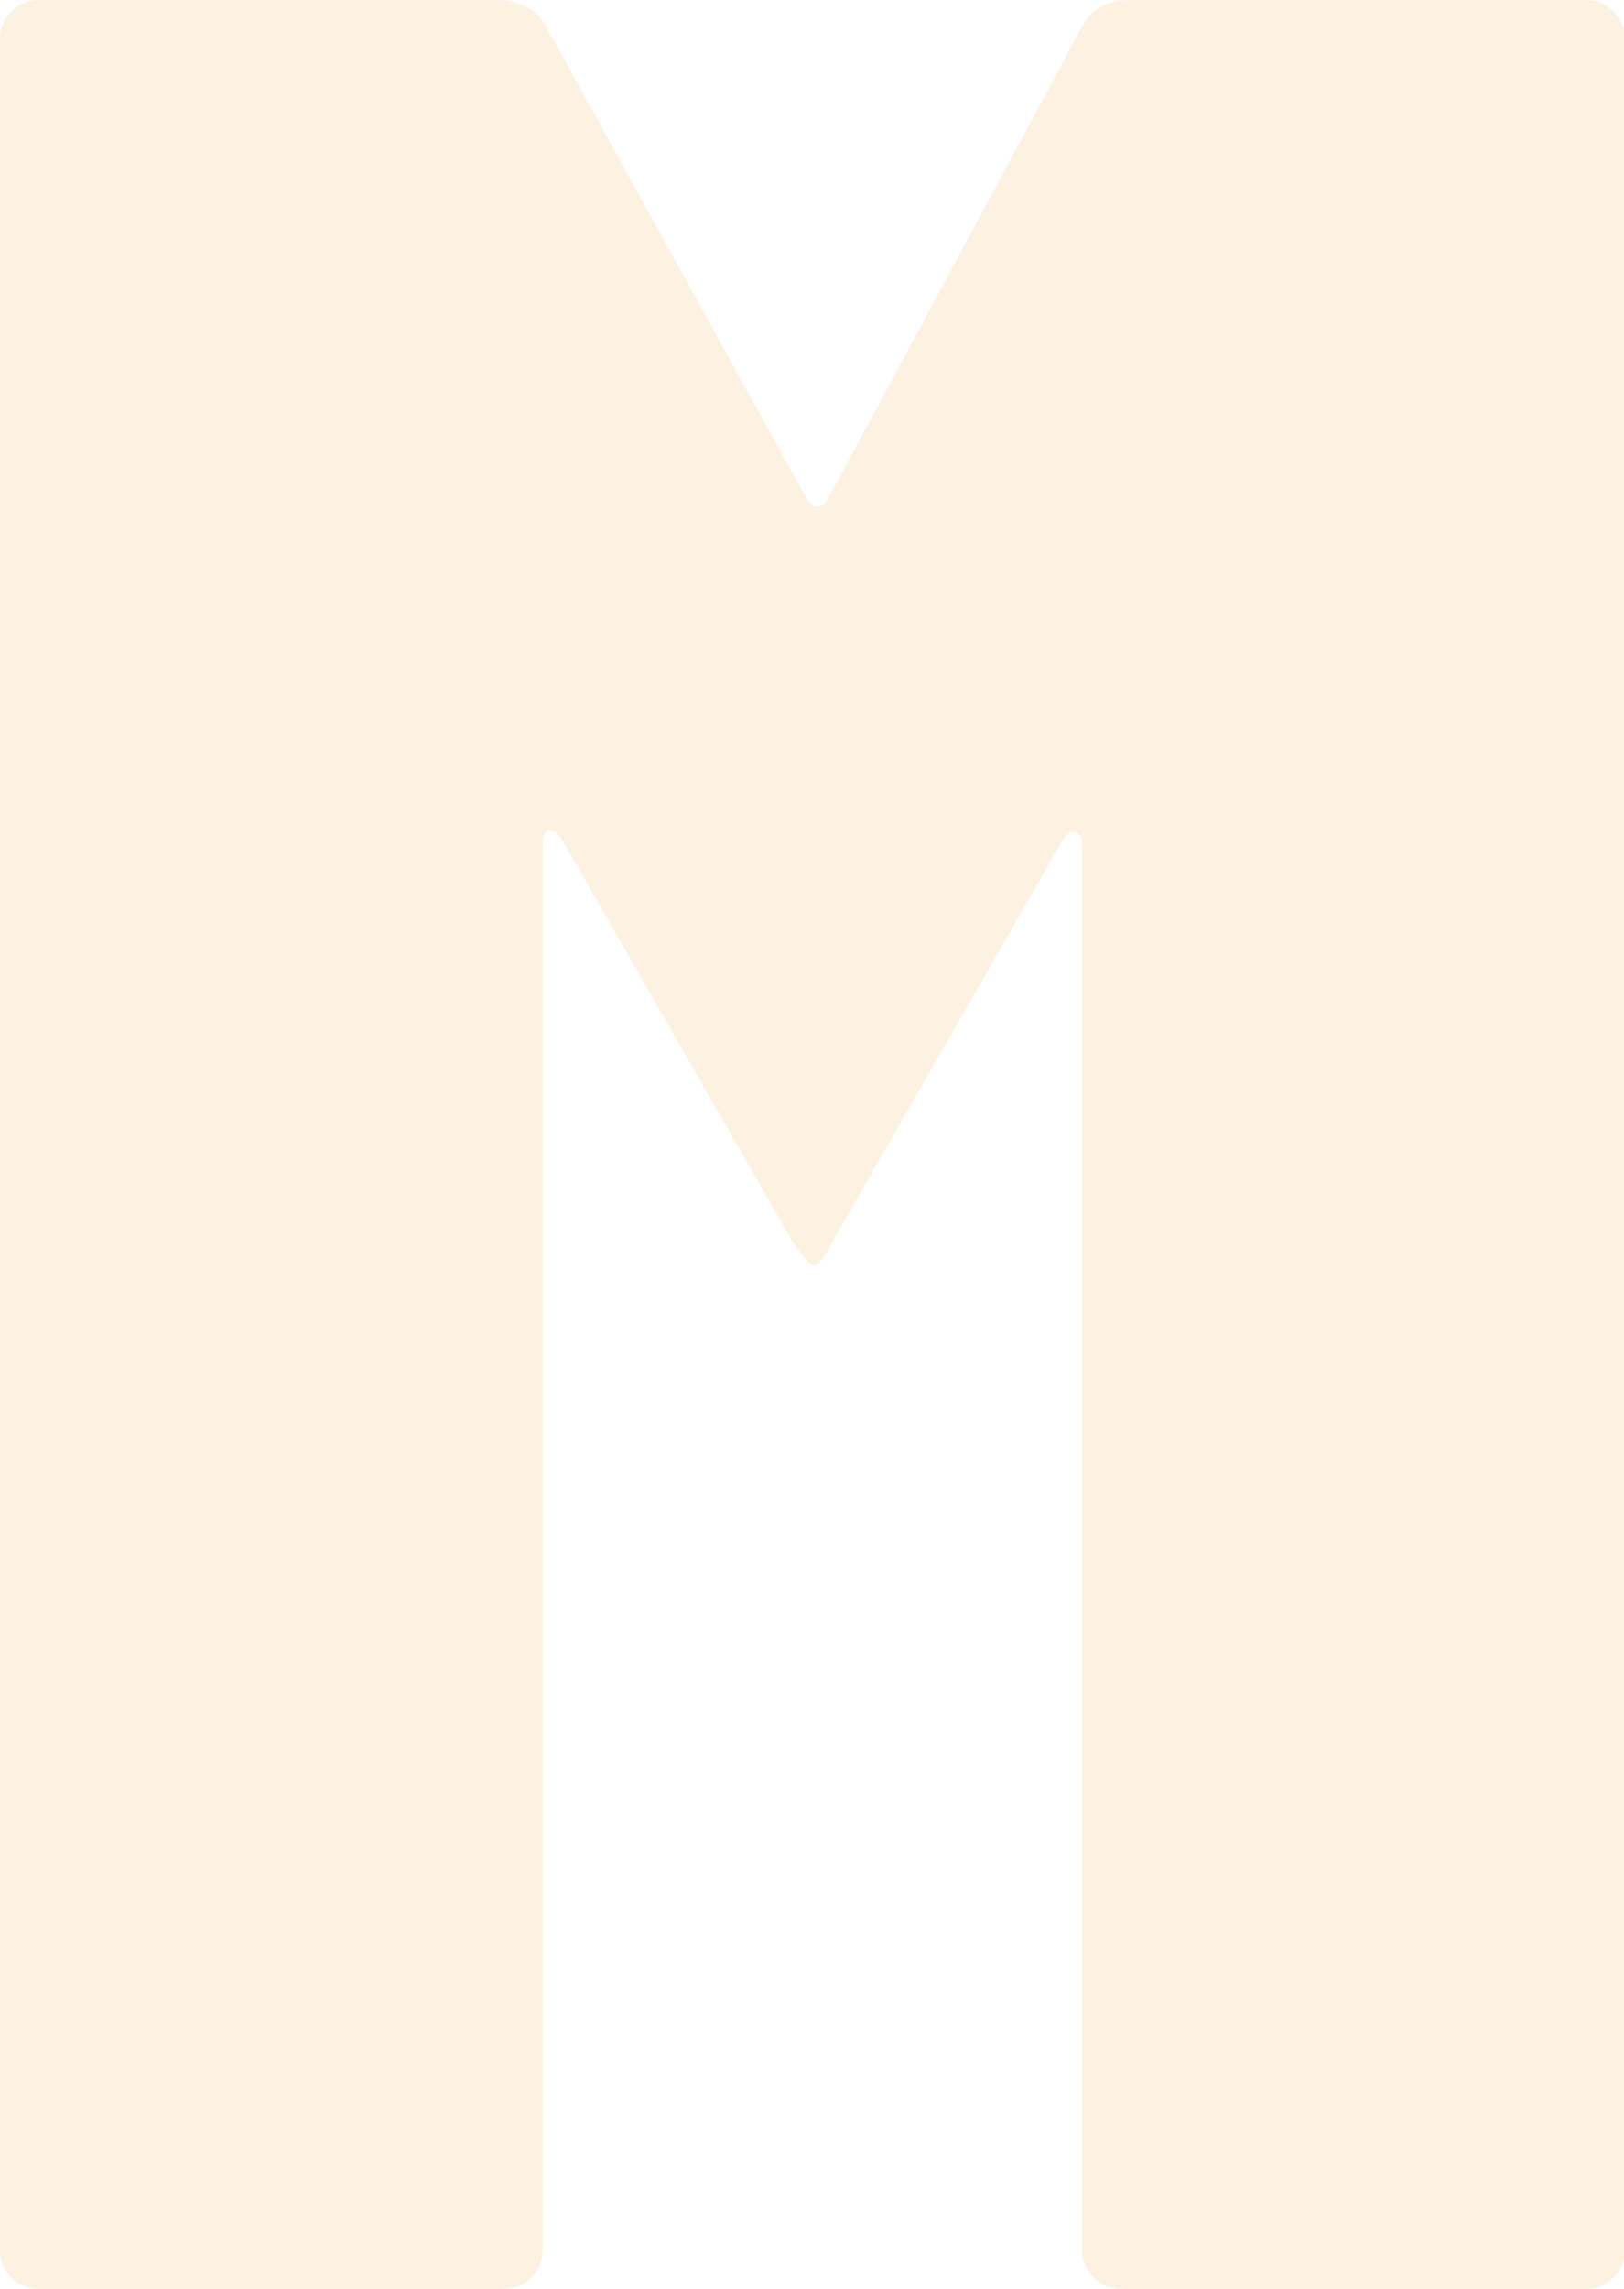
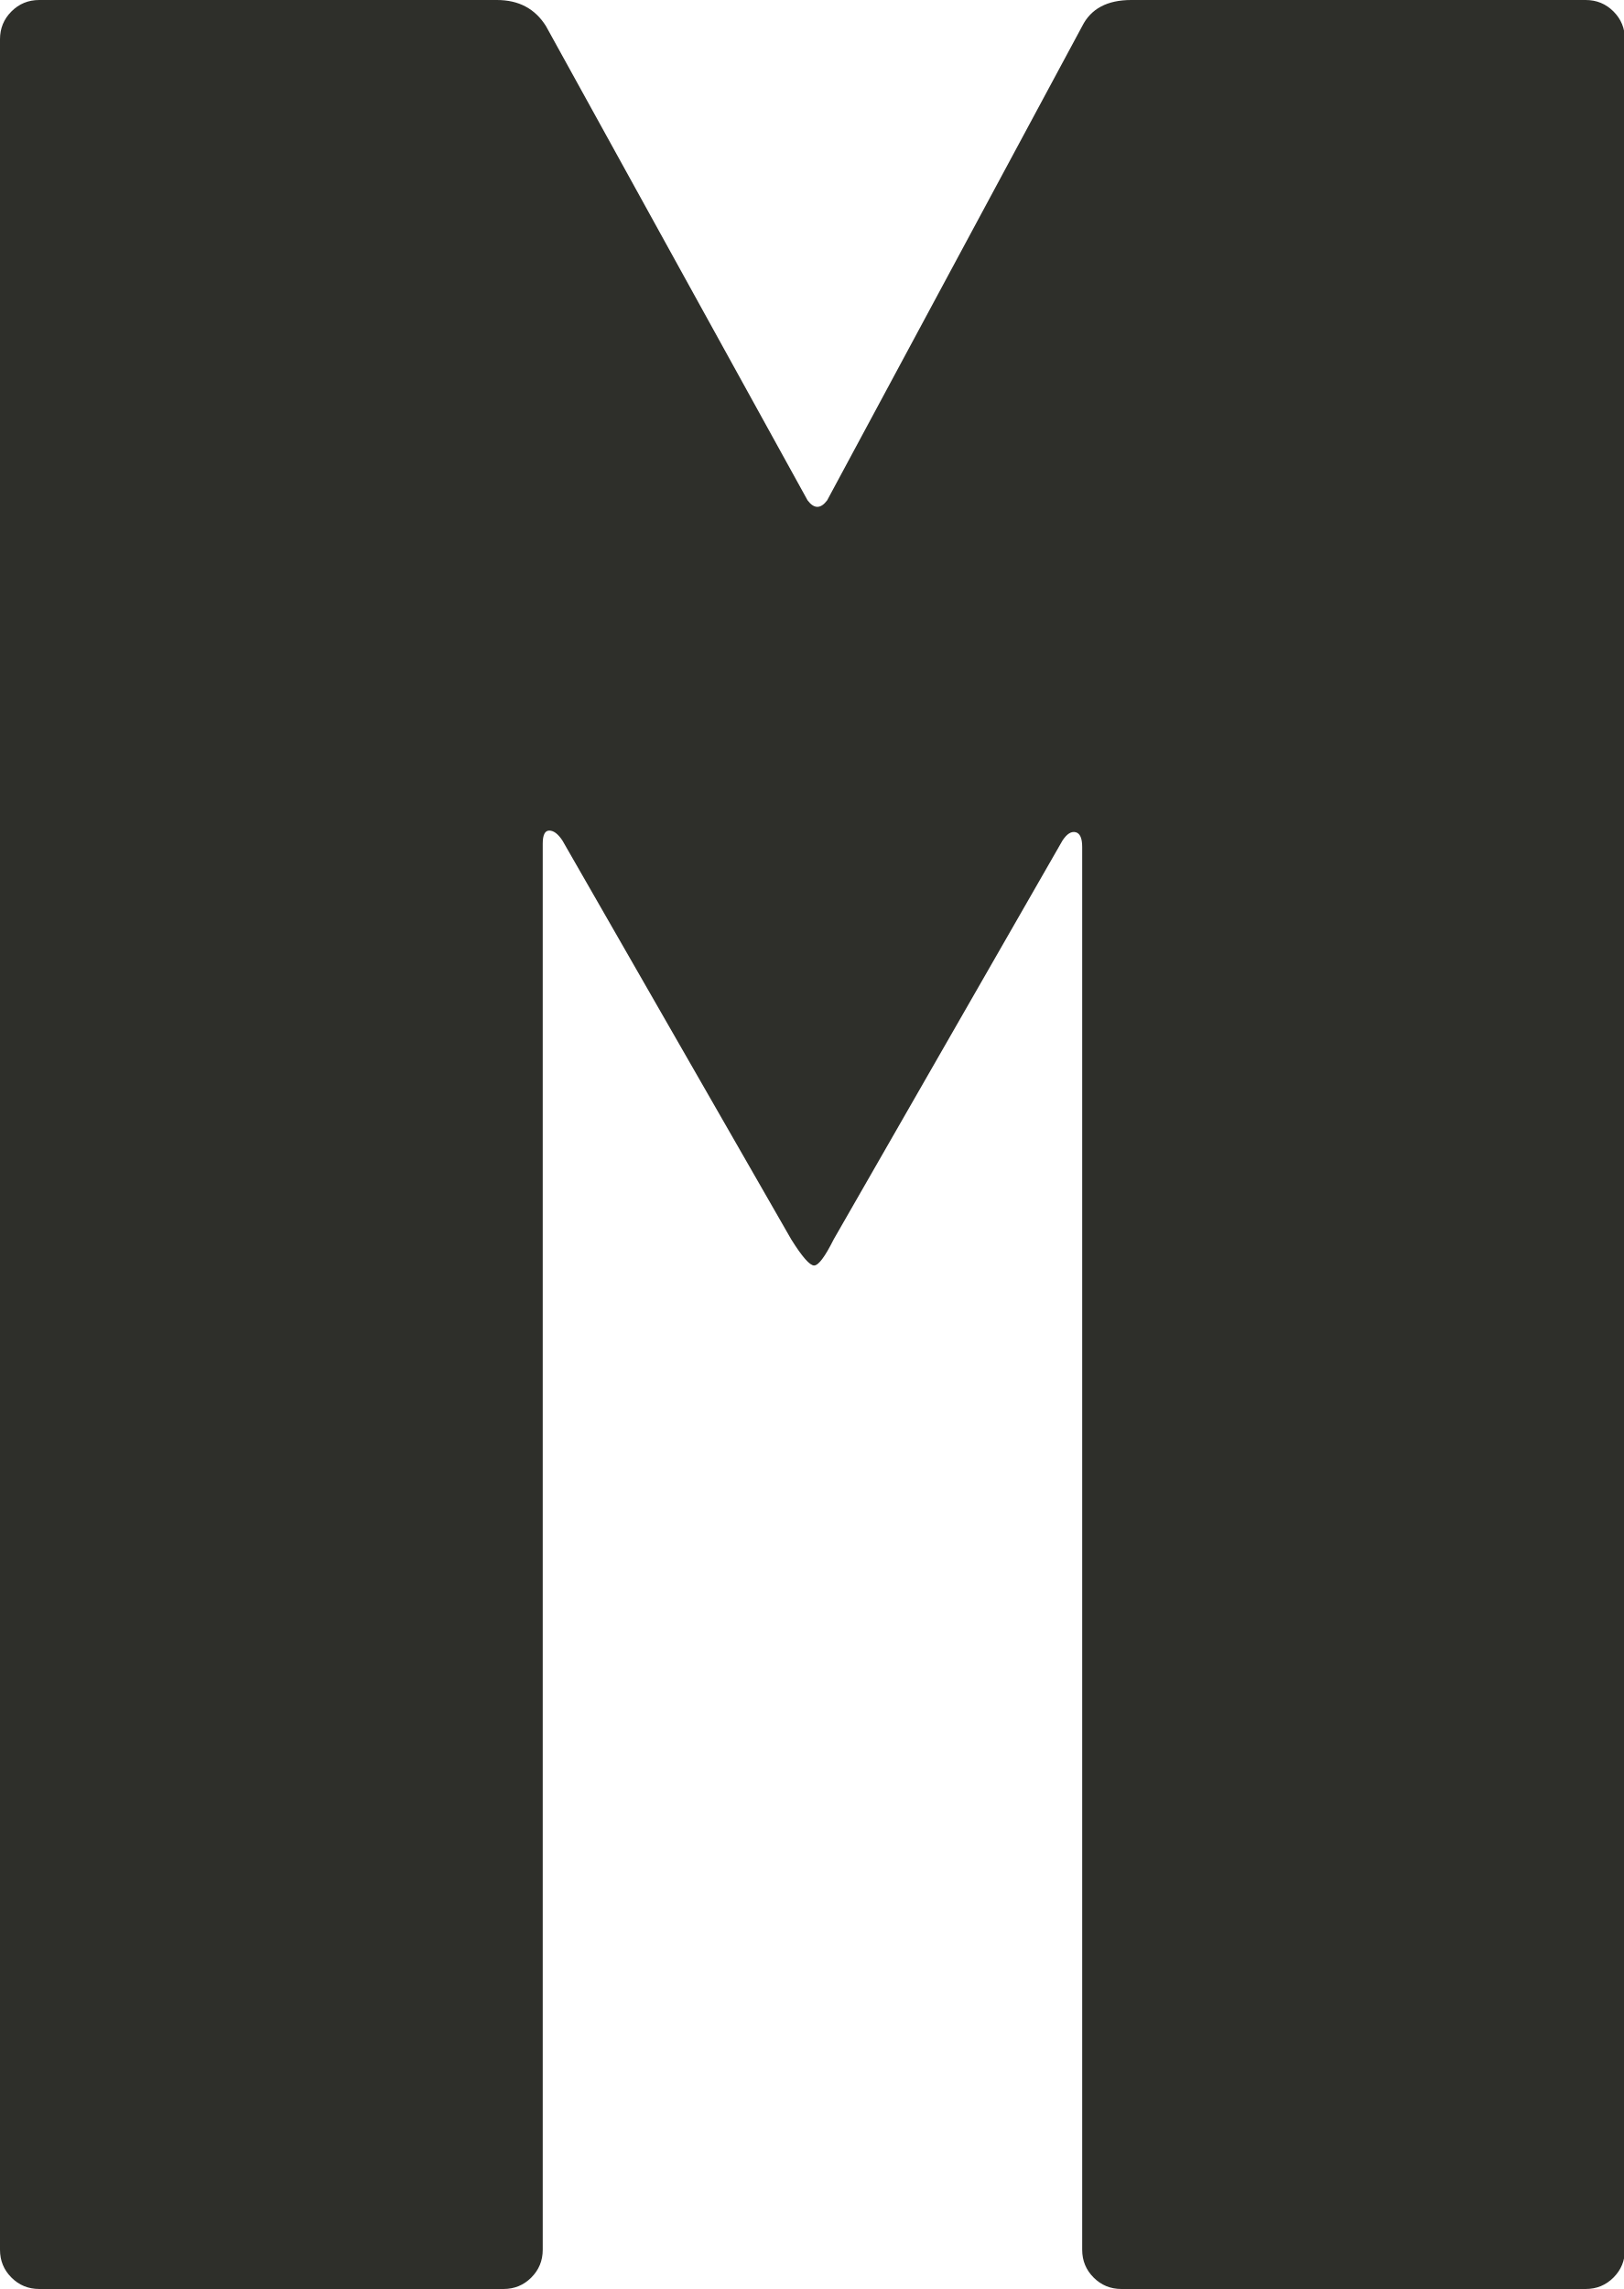
<svg xmlns="http://www.w3.org/2000/svg" width="383" height="540" viewBox="0 0 383 540" fill="none">
-   <path d="M266.914 0.0H374.143Q378.0 0.0 380.7 2.7Q383.4 5.4 383.4 9.257V530.743Q383.4 534.6 380.7 537.3Q378.0 540.0 374.143 540.0H264.6Q260.743 540.0 258.043 537.3Q255.343 534.6 255.343 530.743V199.8Q255.343 196.714 253.8 196.329Q252.257 195.943 250.714 198.257L196.714 292.371Q193.629 298.543 192.086 298.543Q190.543 298.543 186.686 292.371L132.686 198.257Q131.143 195.943 129.6 195.943Q128.057 195.943 128.057 199.029V530.743Q128.057 534.6 125.357 537.3Q122.657 540.0 118.8 540.0H9.257Q5.4 540.0 2.7 537.3Q0.0 534.6 0.0 530.743V9.257Q0.0 5.4 2.7 2.7Q5.4 0.0 9.257 0.0H117.257Q124.971 0.0 128.829 6.171L190.543 118.029Q192.857 121.114 195.171 118.029L255.343 6.171Q258.429 0.0 266.914 0.0Z" fill="#FDF1E2" />
+   <path d="M266.914 0.0H374.143Q378.0 0.0 380.7 2.7Q383.4 5.4 383.4 9.257V530.743Q383.4 534.6 380.7 537.3Q378.0 540.0 374.143 540.0H264.6Q260.743 540.0 258.043 537.3Q255.343 534.6 255.343 530.743V199.8Q255.343 196.714 253.8 196.329Q252.257 195.943 250.714 198.257L196.714 292.371Q193.629 298.543 192.086 298.543Q190.543 298.543 186.686 292.371L132.686 198.257Q131.143 195.943 129.6 195.943Q128.057 195.943 128.057 199.029V530.743Q128.057 534.6 125.357 537.3Q122.657 540.0 118.8 540.0H9.257Q5.4 540.0 2.7 537.3Q0.0 534.6 0.0 530.743V9.257Q0.0 5.4 2.7 2.7Q5.4 0.0 9.257 0.0H117.257Q124.971 0.0 128.829 6.171L190.543 118.029Q192.857 121.114 195.171 118.029L255.343 6.171Q258.429 0.0 266.914 0.0Z" fill="#2E2F2A" />
</svg>
